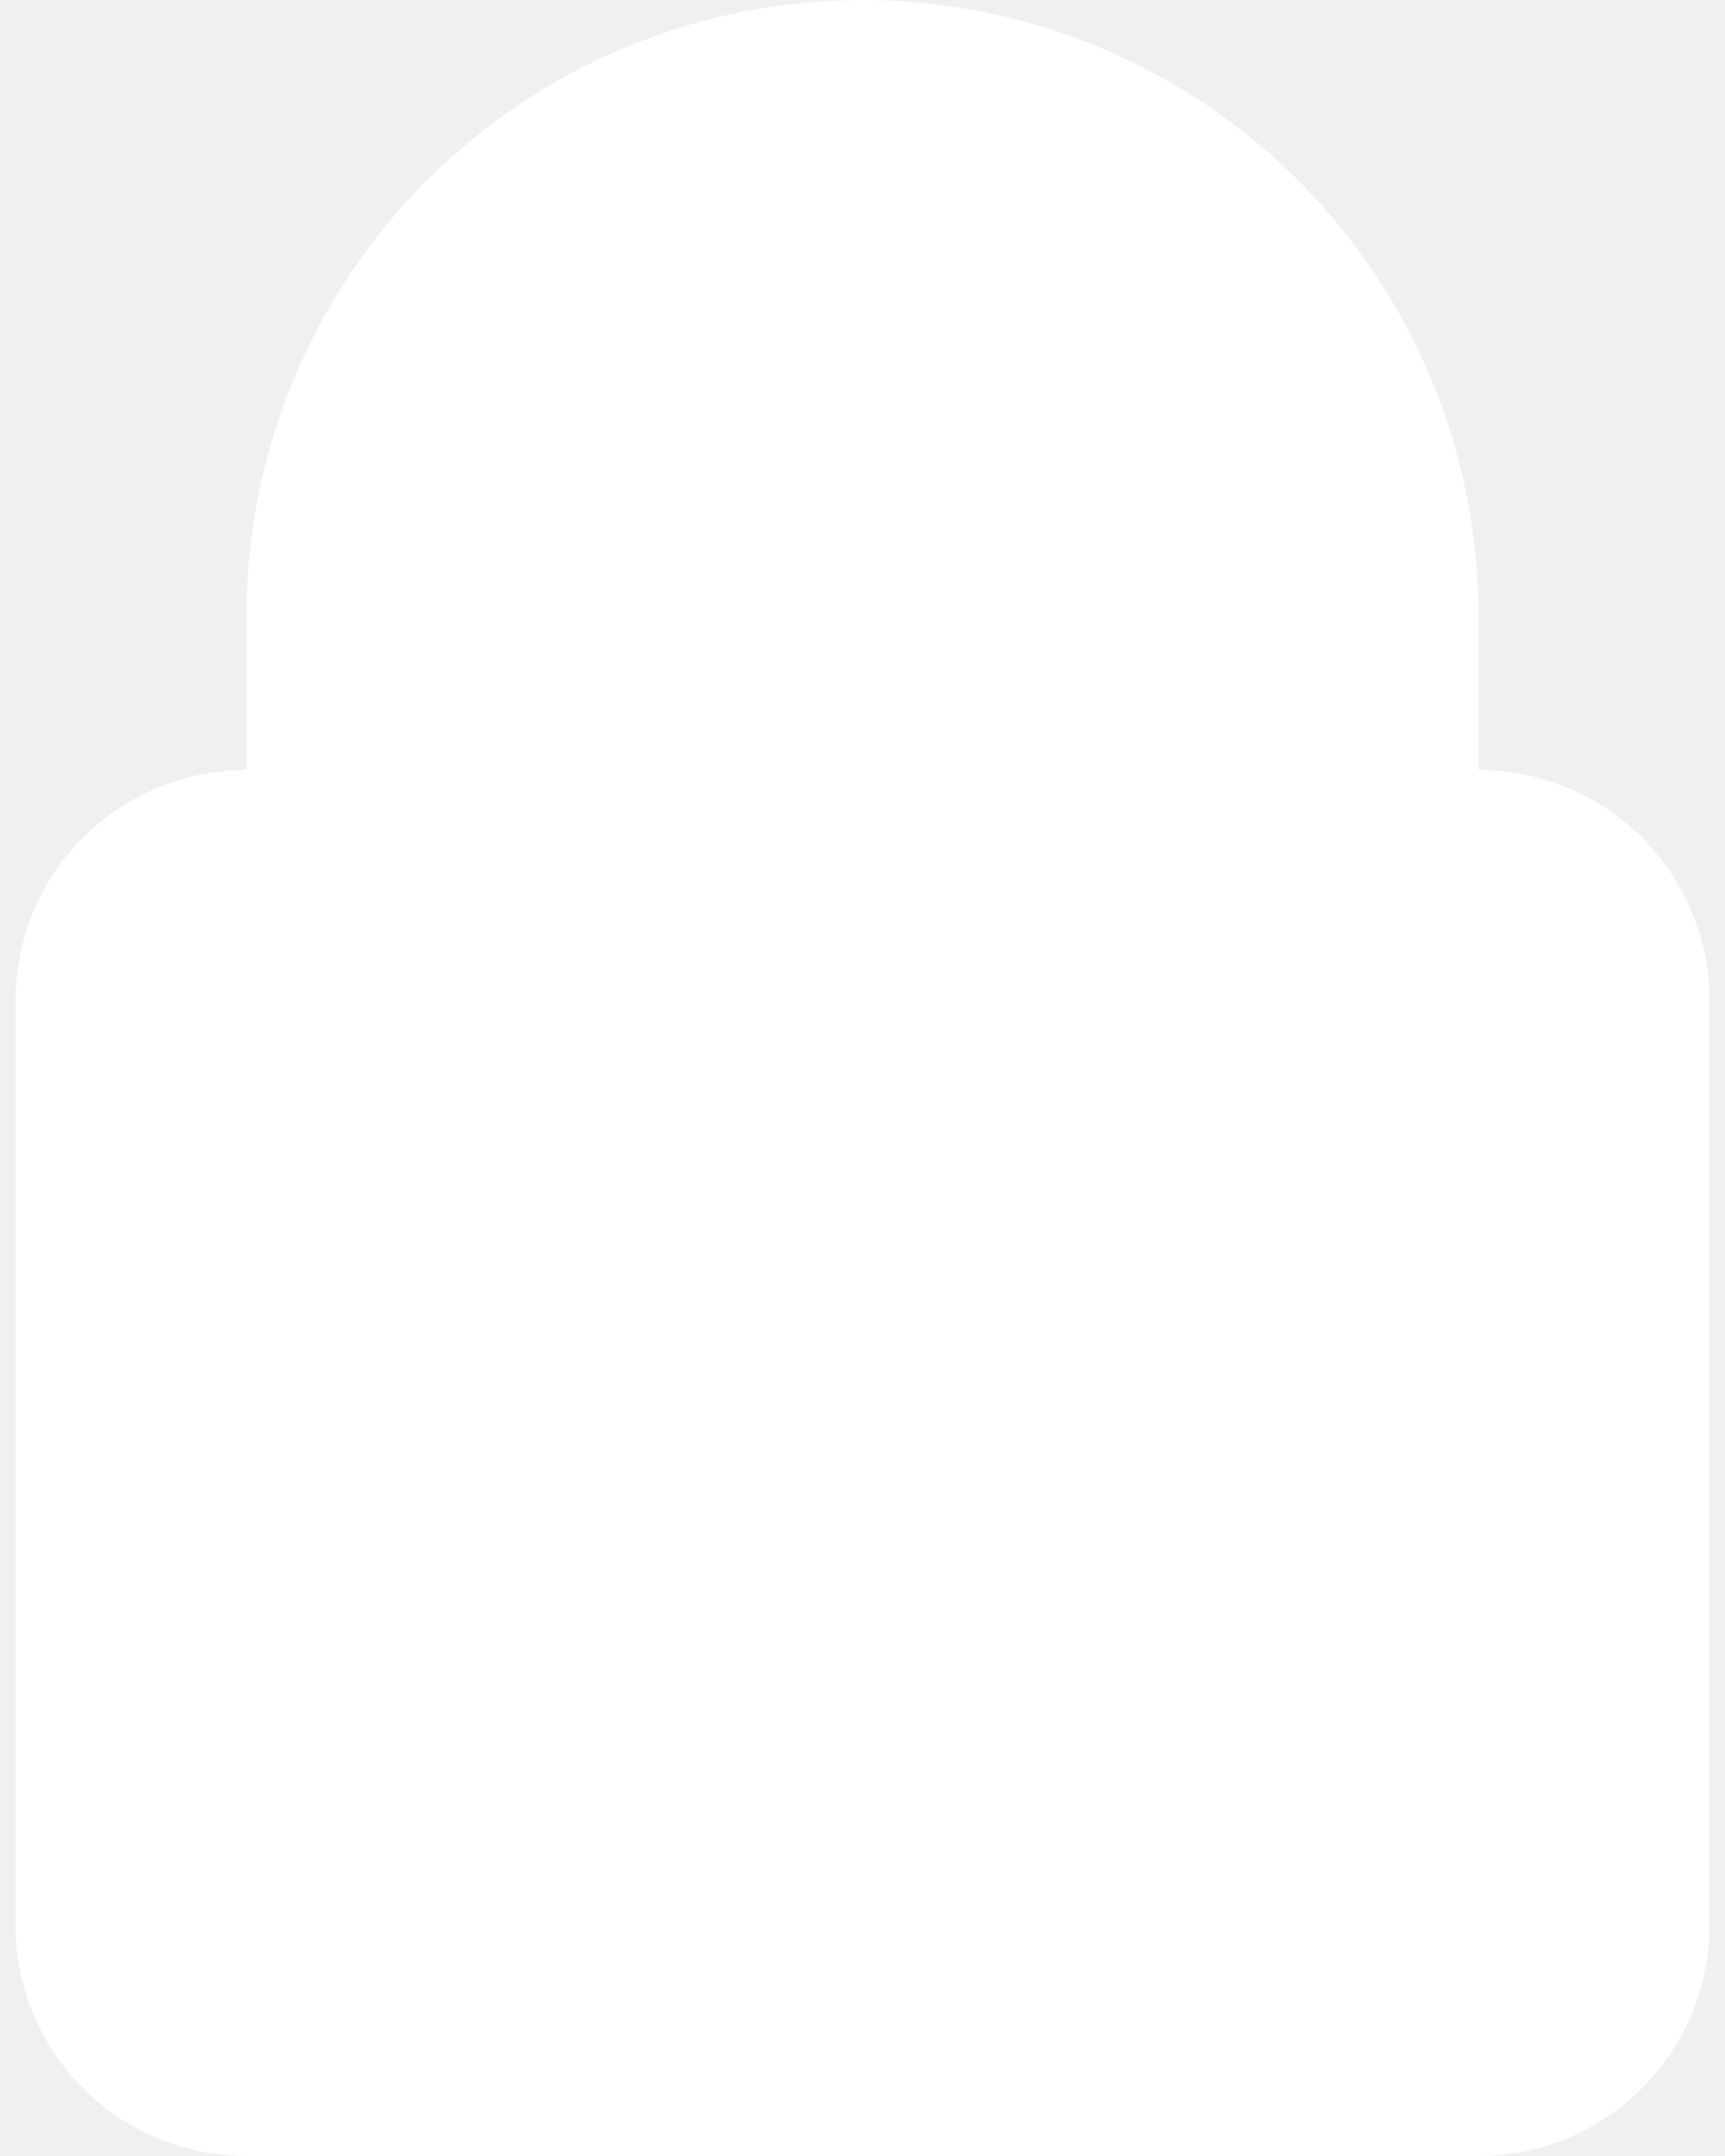
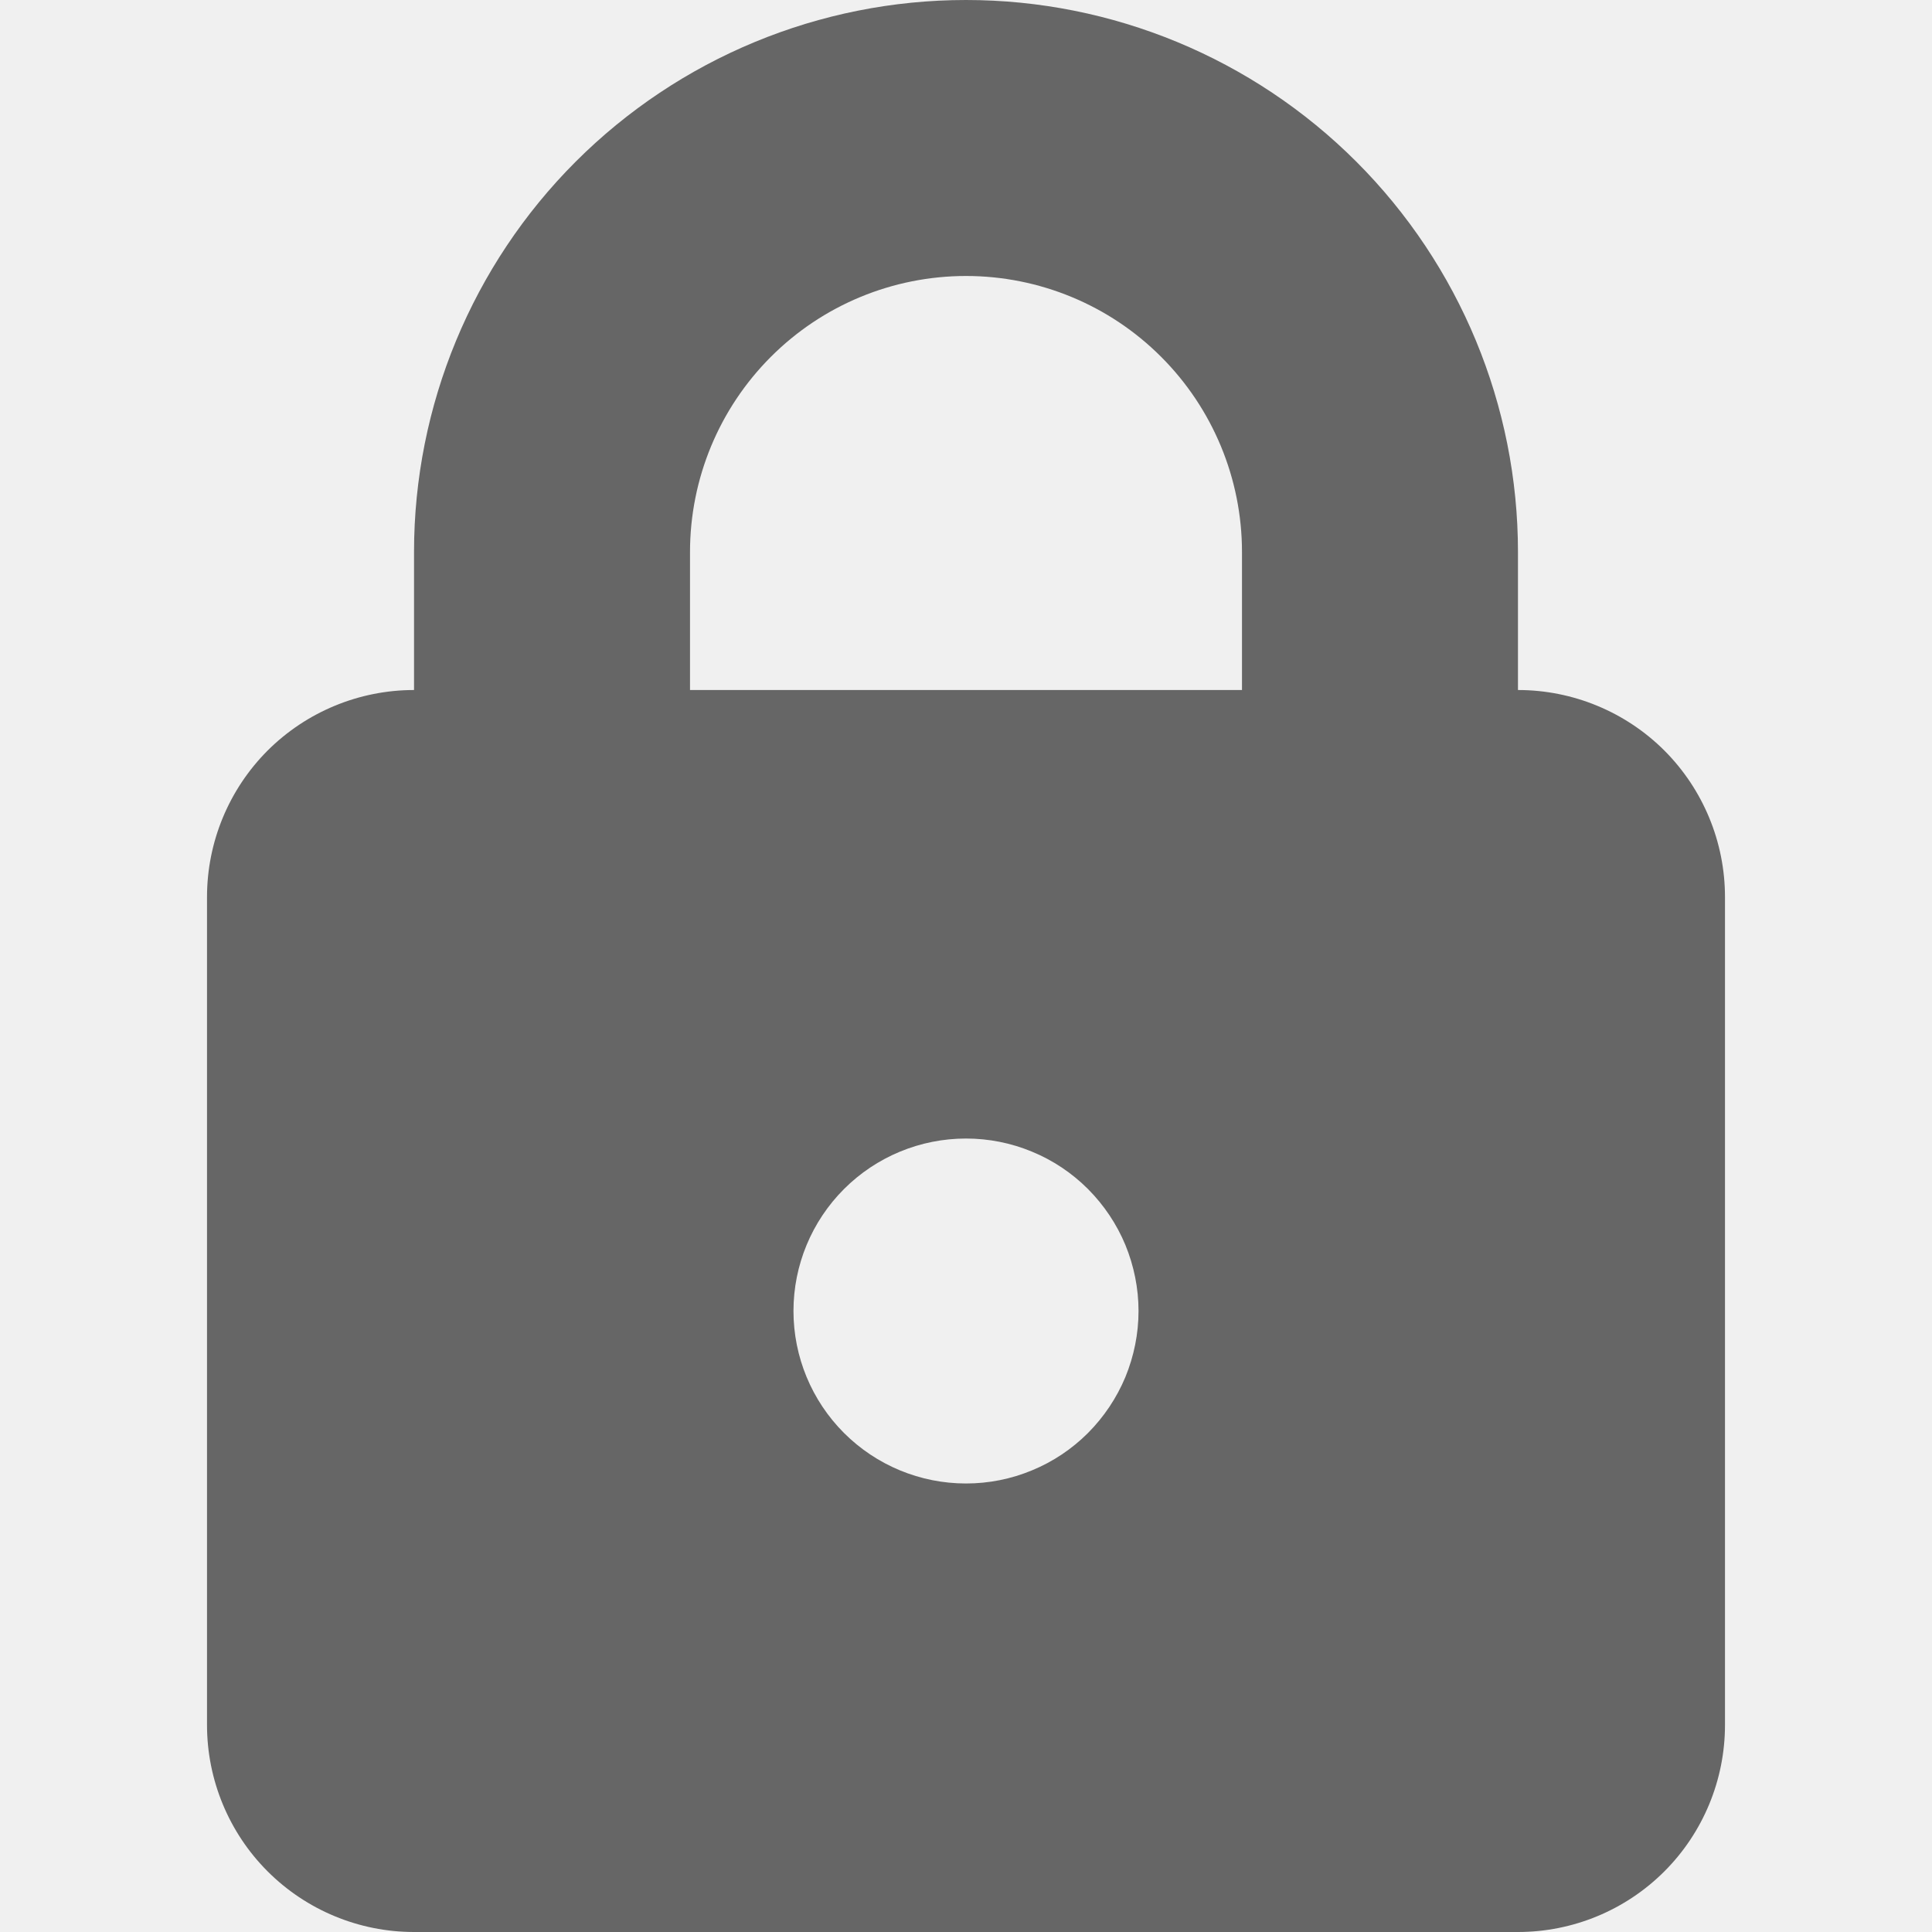
- <svg xmlns="http://www.w3.org/2000/svg" width="16" height="20" viewBox="0 0 16 20" fill="none">
-   <path fillRule="evenodd" clipRule="evenodd" d="M8 2.857C7.242 2.857 6.516 3.158 5.98 3.694C5.444 4.23 5.143 4.957 5.143 5.714V7.143H10.857V5.714C10.857 4.957 10.556 4.23 10.02 3.694C9.484 3.158 8.758 2.857 8 2.857ZM2.286 5.714V7.143C1.717 7.143 1.172 7.369 0.77 7.77C0.369 8.172 0.143 8.717 0.143 9.286V17.857C0.143 18.425 0.369 18.971 0.77 19.372C1.172 19.774 1.717 20 2.286 20H13.714C14.283 20 14.828 19.774 15.229 19.372C15.631 18.971 15.857 18.425 15.857 17.857V9.286C15.857 8.717 15.631 8.172 15.229 7.77C14.828 7.369 14.283 7.143 13.714 7.143V5.714C13.714 4.199 13.112 2.745 12.041 1.674C10.969 0.602 9.516 0 8 0C6.484 0 5.031 0.602 3.959 1.674C2.888 2.745 2.286 4.199 2.286 5.714ZM8 15.357C8.235 15.357 8.467 15.311 8.683 15.221C8.9 15.132 9.097 15 9.263 14.834C9.428 14.668 9.56 14.471 9.65 14.255C9.74 14.038 9.786 13.806 9.786 13.571C9.786 13.337 9.74 13.105 9.65 12.888C9.56 12.671 9.428 12.475 9.263 12.309C9.097 12.143 8.9 12.011 8.683 11.922C8.467 11.832 8.235 11.786 8 11.786C7.526 11.786 7.072 11.974 6.737 12.309C6.402 12.644 6.214 13.098 6.214 13.571C6.214 14.045 6.402 14.499 6.737 14.834C7.072 15.169 7.526 15.357 8 15.357Z" fill="#FFFFFF" />
+ <svg xmlns="http://www.w3.org/2000/svg" width="20" height="20" viewBox="0 0 20 20" fill="none">
+   <g id="lock icon" clip-path="url(#clip0_90_12539)">
+     <g id="Group">
+       <path id="Vector" fill-rule="evenodd" clip-rule="evenodd" d="M10 2.857C9.242 2.857 8.515 3.158 7.98 3.694C7.444 4.23 7.143 4.957 7.143 5.714V7.143H12.857V5.714C12.857 4.957 12.556 4.23 12.02 3.694C11.485 3.158 10.758 2.857 10 2.857ZM4.286 5.714V7.143C3.717 7.143 3.172 7.369 2.77 7.77C2.369 8.172 2.143 8.717 2.143 9.286V17.857C2.143 18.425 2.369 18.971 2.77 19.372C3.172 19.774 3.717 20 4.286 20H15.714C16.283 20 16.828 19.774 17.23 19.372C17.631 18.971 17.857 18.425 17.857 17.857V9.286C17.857 8.717 17.631 8.172 17.23 7.77C16.828 7.369 16.283 7.143 15.714 7.143V5.714C15.714 4.199 15.112 2.745 14.041 1.674C12.969 0.602 11.515 0 10 0C8.484 0 7.031 0.602 5.959 1.674C4.888 2.745 4.286 4.199 4.286 5.714ZM10 15.357C10.235 15.357 10.467 15.311 10.683 15.221C10.9 15.132 11.097 15 11.263 14.834C11.428 14.668 11.56 14.471 11.65 14.255C11.739 14.038 11.786 13.806 11.786 13.571C11.786 13.337 11.739 13.105 11.65 12.888C11.56 12.671 11.428 12.475 11.263 12.309C11.097 12.143 10.9 12.011 10.683 11.922C10.467 11.832 10.235 11.786 10 11.786C9.526 11.786 9.072 11.974 8.737 12.309C8.402 12.644 8.214 13.098 8.214 13.571C8.214 14.045 8.402 14.499 8.737 14.834C9.072 15.169 9.526 15.357 10 15.357Z" fill="#666666" />
+     </g>
+   </g>
+   <defs>
+     <clipPath id="clip0_90_12539">
+       <rect width="20" height="20" fill="white" />
+     </clipPath>
+   </defs>
</svg>
